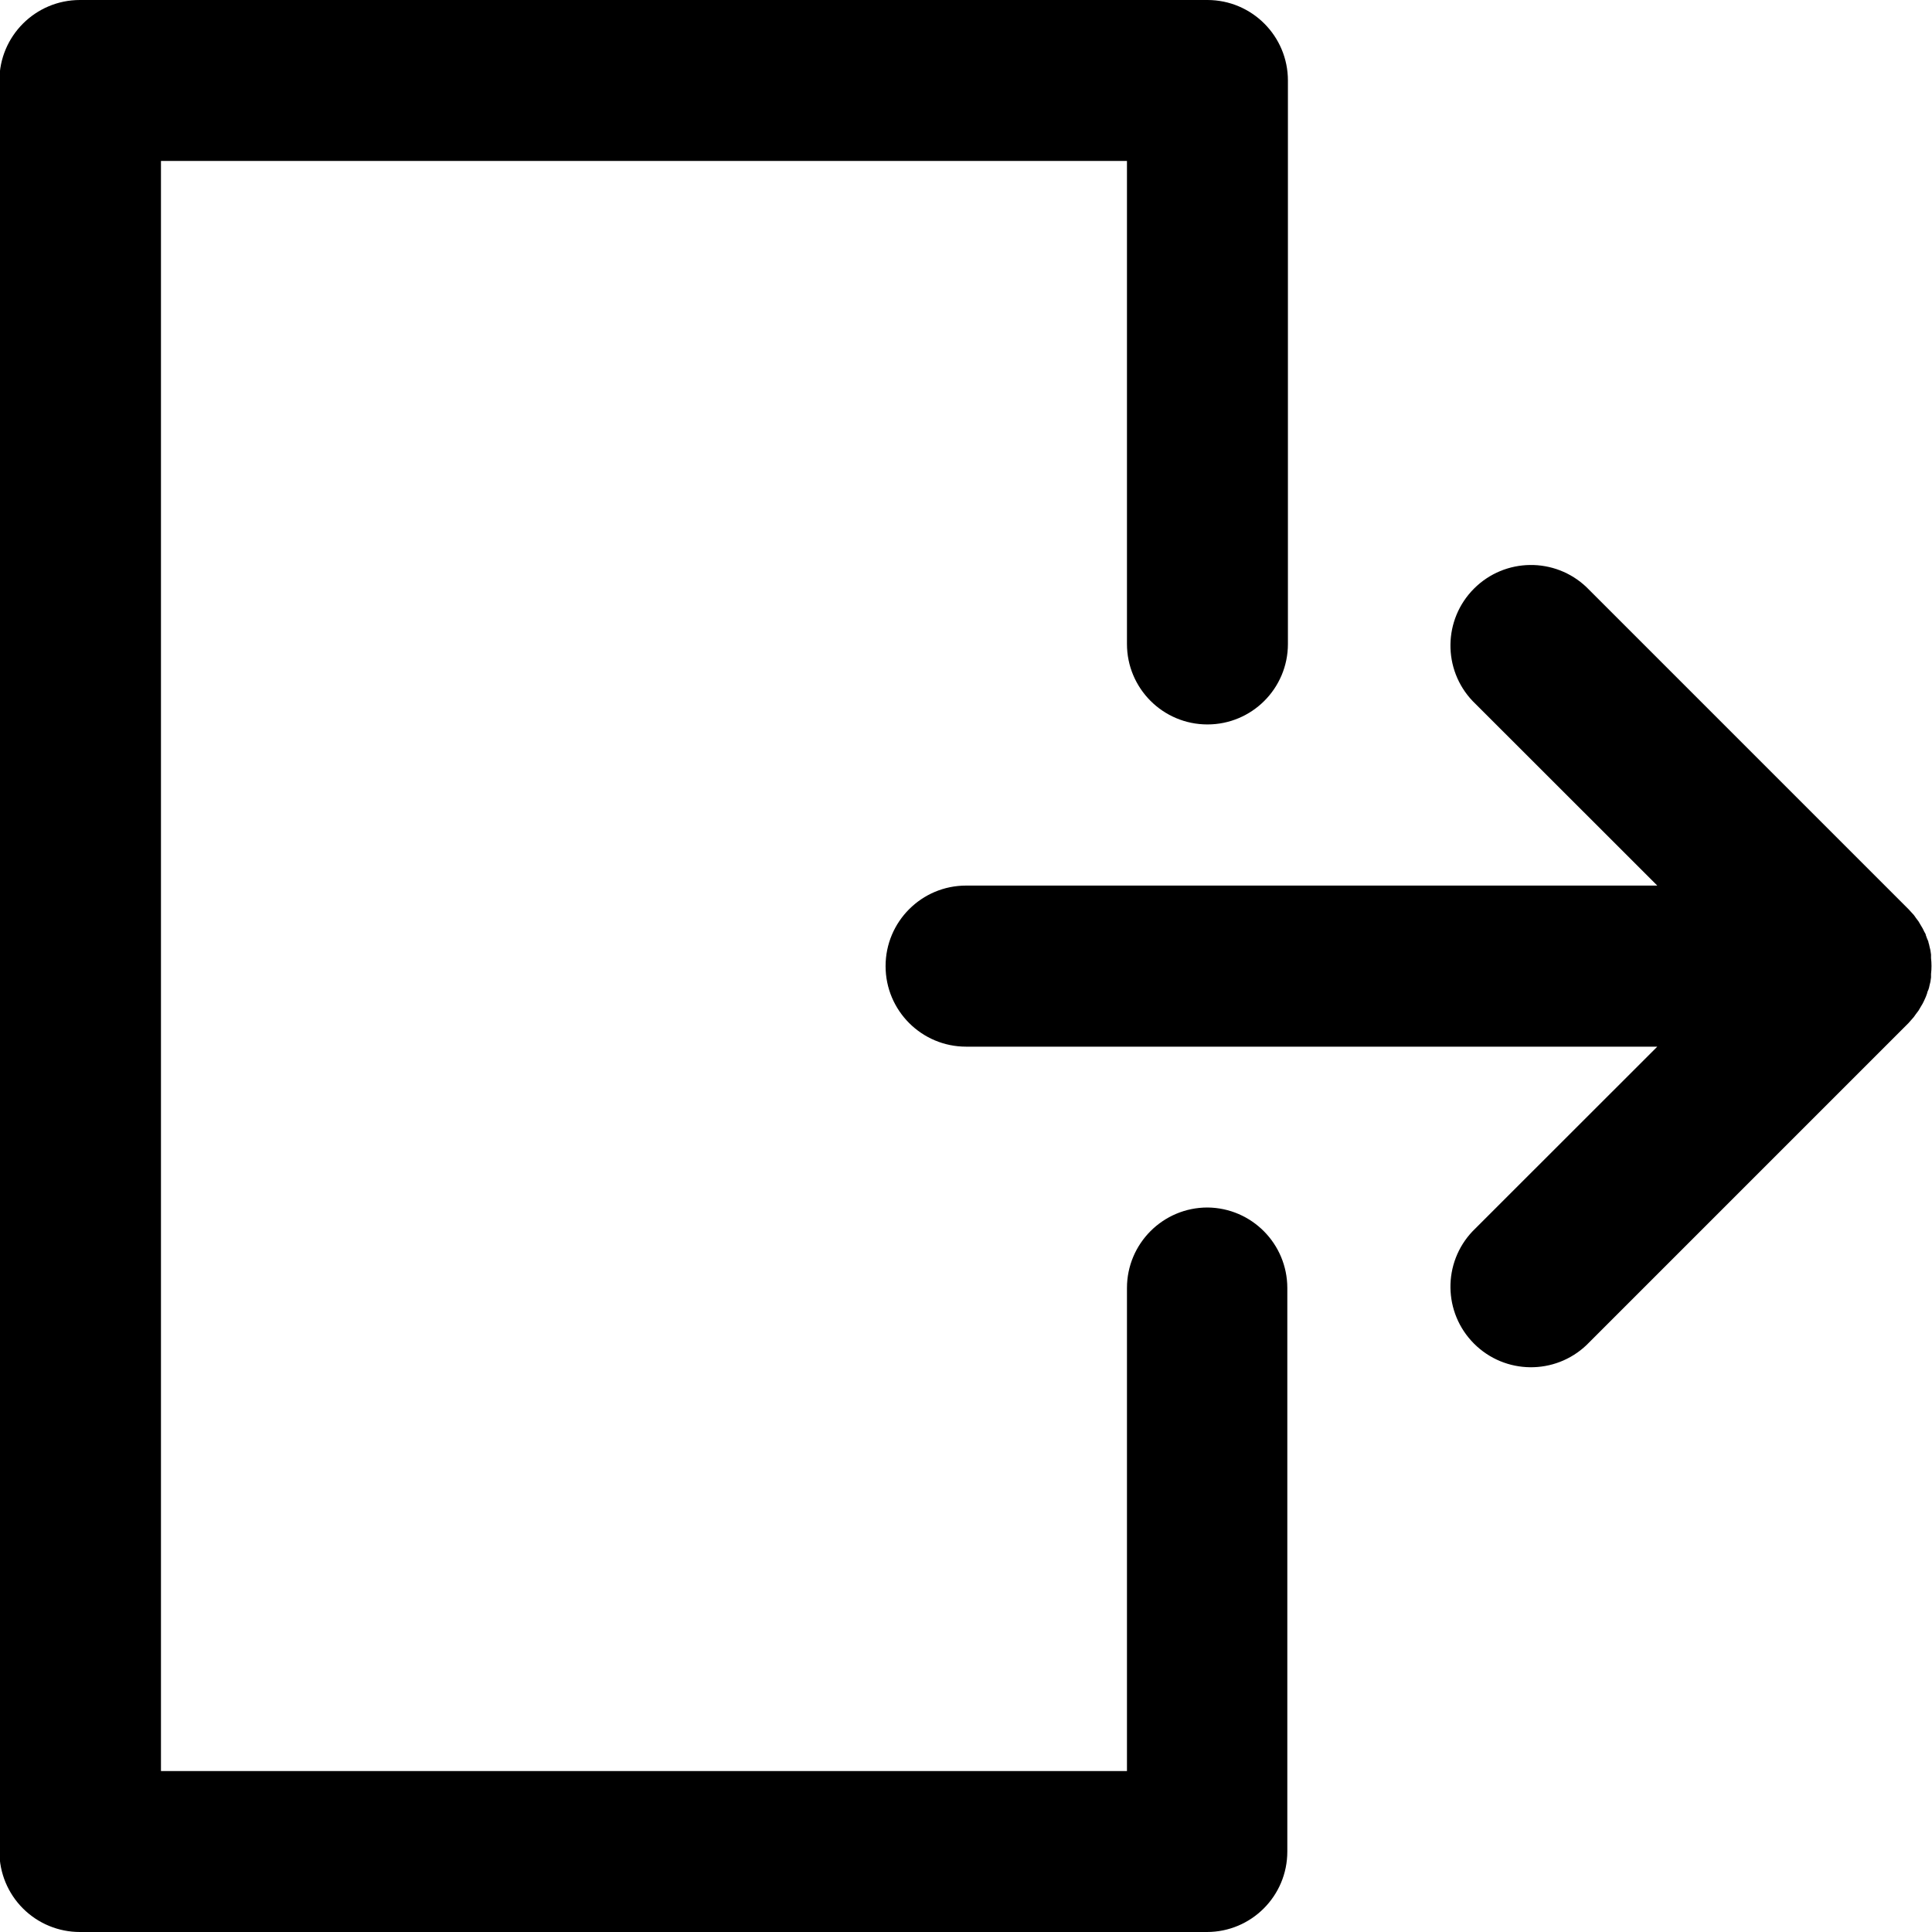
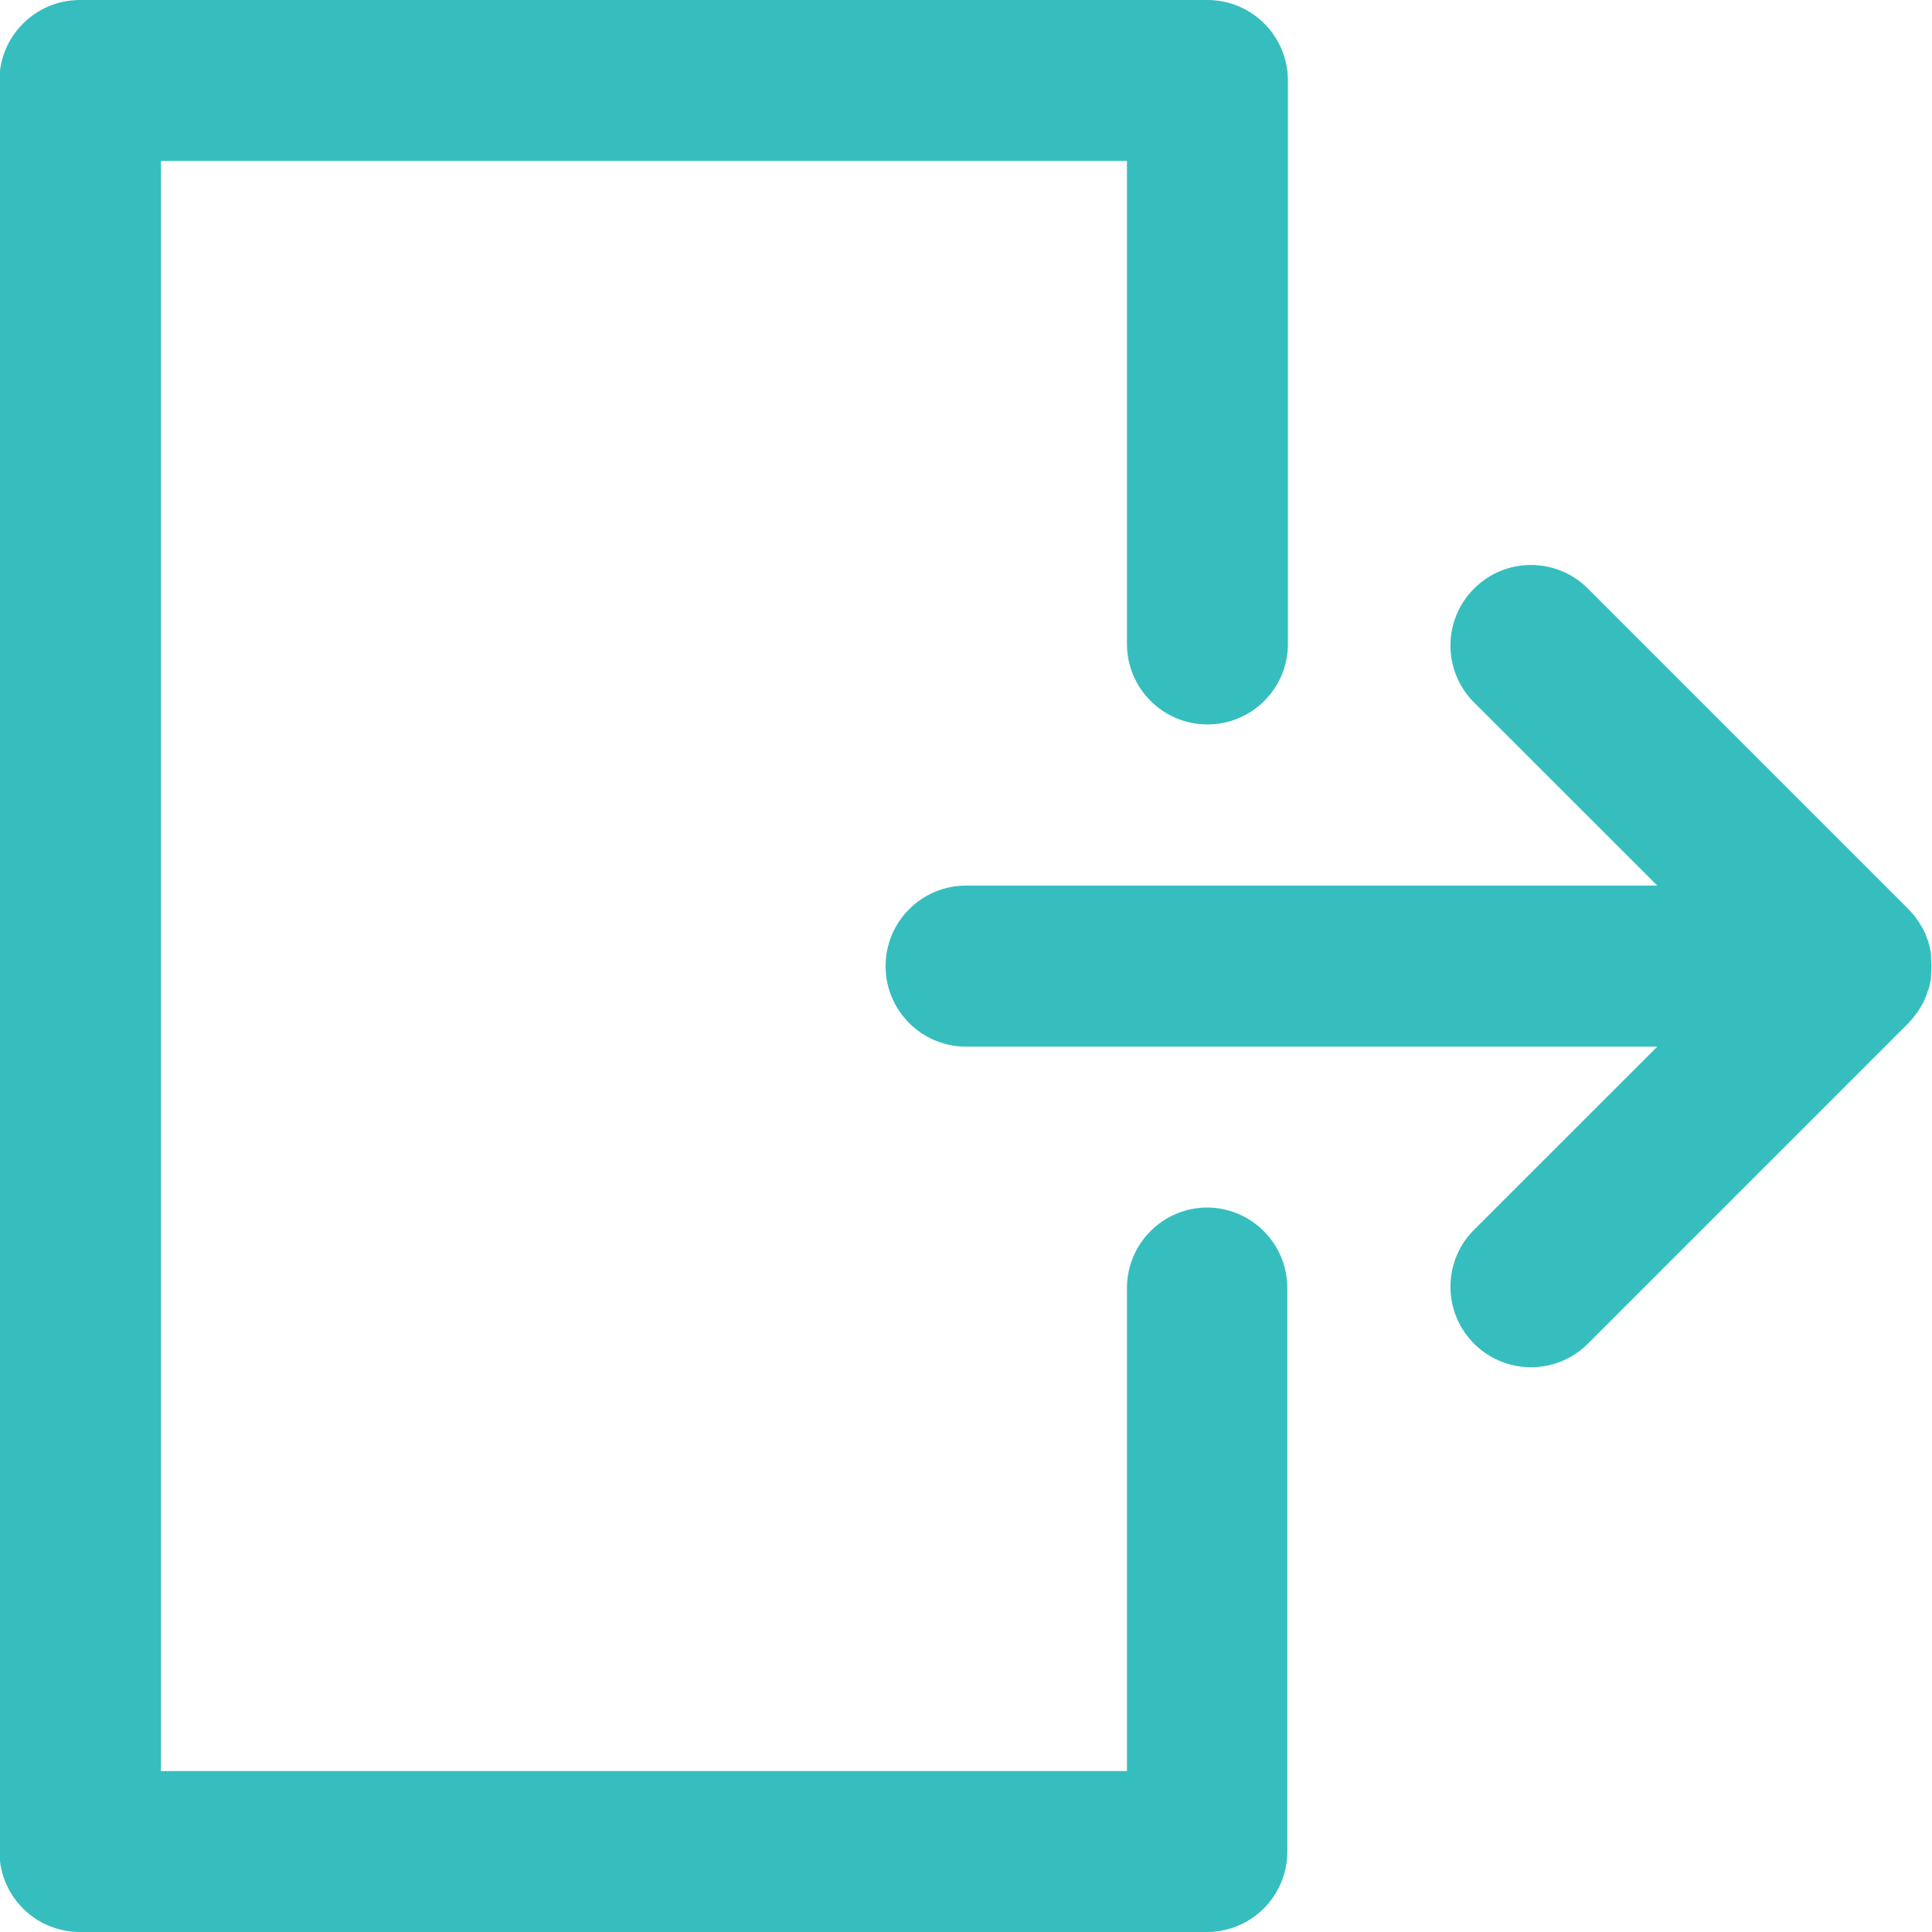
<svg xmlns="http://www.w3.org/2000/svg" width="16" height="16" viewBox="0 0 16 16">
+   <defs>
+     <style>.a{fill:#36bebf;}</style>
+   </defs>
  <g transform="translate(-289.638 -412.945)">
-     <path d="M299.638,422.945a.667.667,0,0,0-.667.667v4h-8V414.278h8v4a.666.666,0,1,0,1.333,0v-4.666a.667.667,0,0,0-.666-.667H290.3a.667.667,0,0,0-.667.667v14.667a.666.666,0,0,0,.667.666h9.333a.666.666,0,0,0,.666-.666v-4.667A.667.667,0,0,0,299.638,422.945Z" />
-     <path d="M305.487,421.368c.007-.008.011-.017.017-.024l.022-.029.017-.029.016-.027c.006-.01.01-.02.015-.03s.009-.019.013-.029l.011-.03c0-.01.008-.021.011-.031a.179.179,0,0,0,.008-.031l.008-.033.005-.035c0-.01,0-.02,0-.029a.582.582,0,0,0,0-.132c0-.009,0-.019,0-.029l-.005-.035-.008-.033a.178.178,0,0,0-.008-.031c0-.01-.007-.021-.011-.031l-.011-.03c0-.01-.008-.019-.013-.029s-.009-.02-.015-.03l-.016-.027-.017-.029-.022-.029c-.006-.008-.01-.016-.017-.024l-.043-.047h0l-2.667-2.667a.667.667,0,0,0-.943.943l1.529,1.528h-5.724a.667.667,0,0,0,0,1.334h5.724l-1.529,1.528a.667.667,0,0,0,.943.943l2.667-2.667h0Z" />
+     <path class="a" d="M299.638,422.945a.667.667,0,0,0-.667.667v4h-8V414.278h8v4a.666.666,0,1,0,1.333,0v-4.666a.667.667,0,0,0-.666-.667H290.3a.667.667,0,0,0-.667.667v14.667a.666.666,0,0,0,.667.666h9.333a.666.666,0,0,0,.666-.666v-4.667A.667.667,0,0,0,299.638,422.945Z" />
+     <path class="a" d="M305.487,421.368c.007-.008.011-.017.017-.024l.022-.029.017-.029.016-.027c.006-.01.01-.02.015-.03s.009-.019.013-.029l.011-.03c0-.01.008-.021.011-.031a.179.179,0,0,0,.008-.031l.008-.033.005-.035c0-.01,0-.02,0-.029a.582.582,0,0,0,0-.132c0-.009,0-.019,0-.029l-.005-.035-.008-.033a.178.178,0,0,0-.008-.031c0-.01-.007-.021-.011-.031l-.011-.03c0-.01-.008-.019-.013-.029s-.009-.02-.015-.03l-.016-.027-.017-.029-.022-.029c-.006-.008-.01-.016-.017-.024l-.043-.047h0l-2.667-2.667a.667.667,0,0,0-.943.943l1.529,1.528h-5.724a.667.667,0,0,0,0,1.334h5.724l-1.529,1.528a.667.667,0,0,0,.943.943l2.667-2.667h0Z" />
  </g>
</svg>
